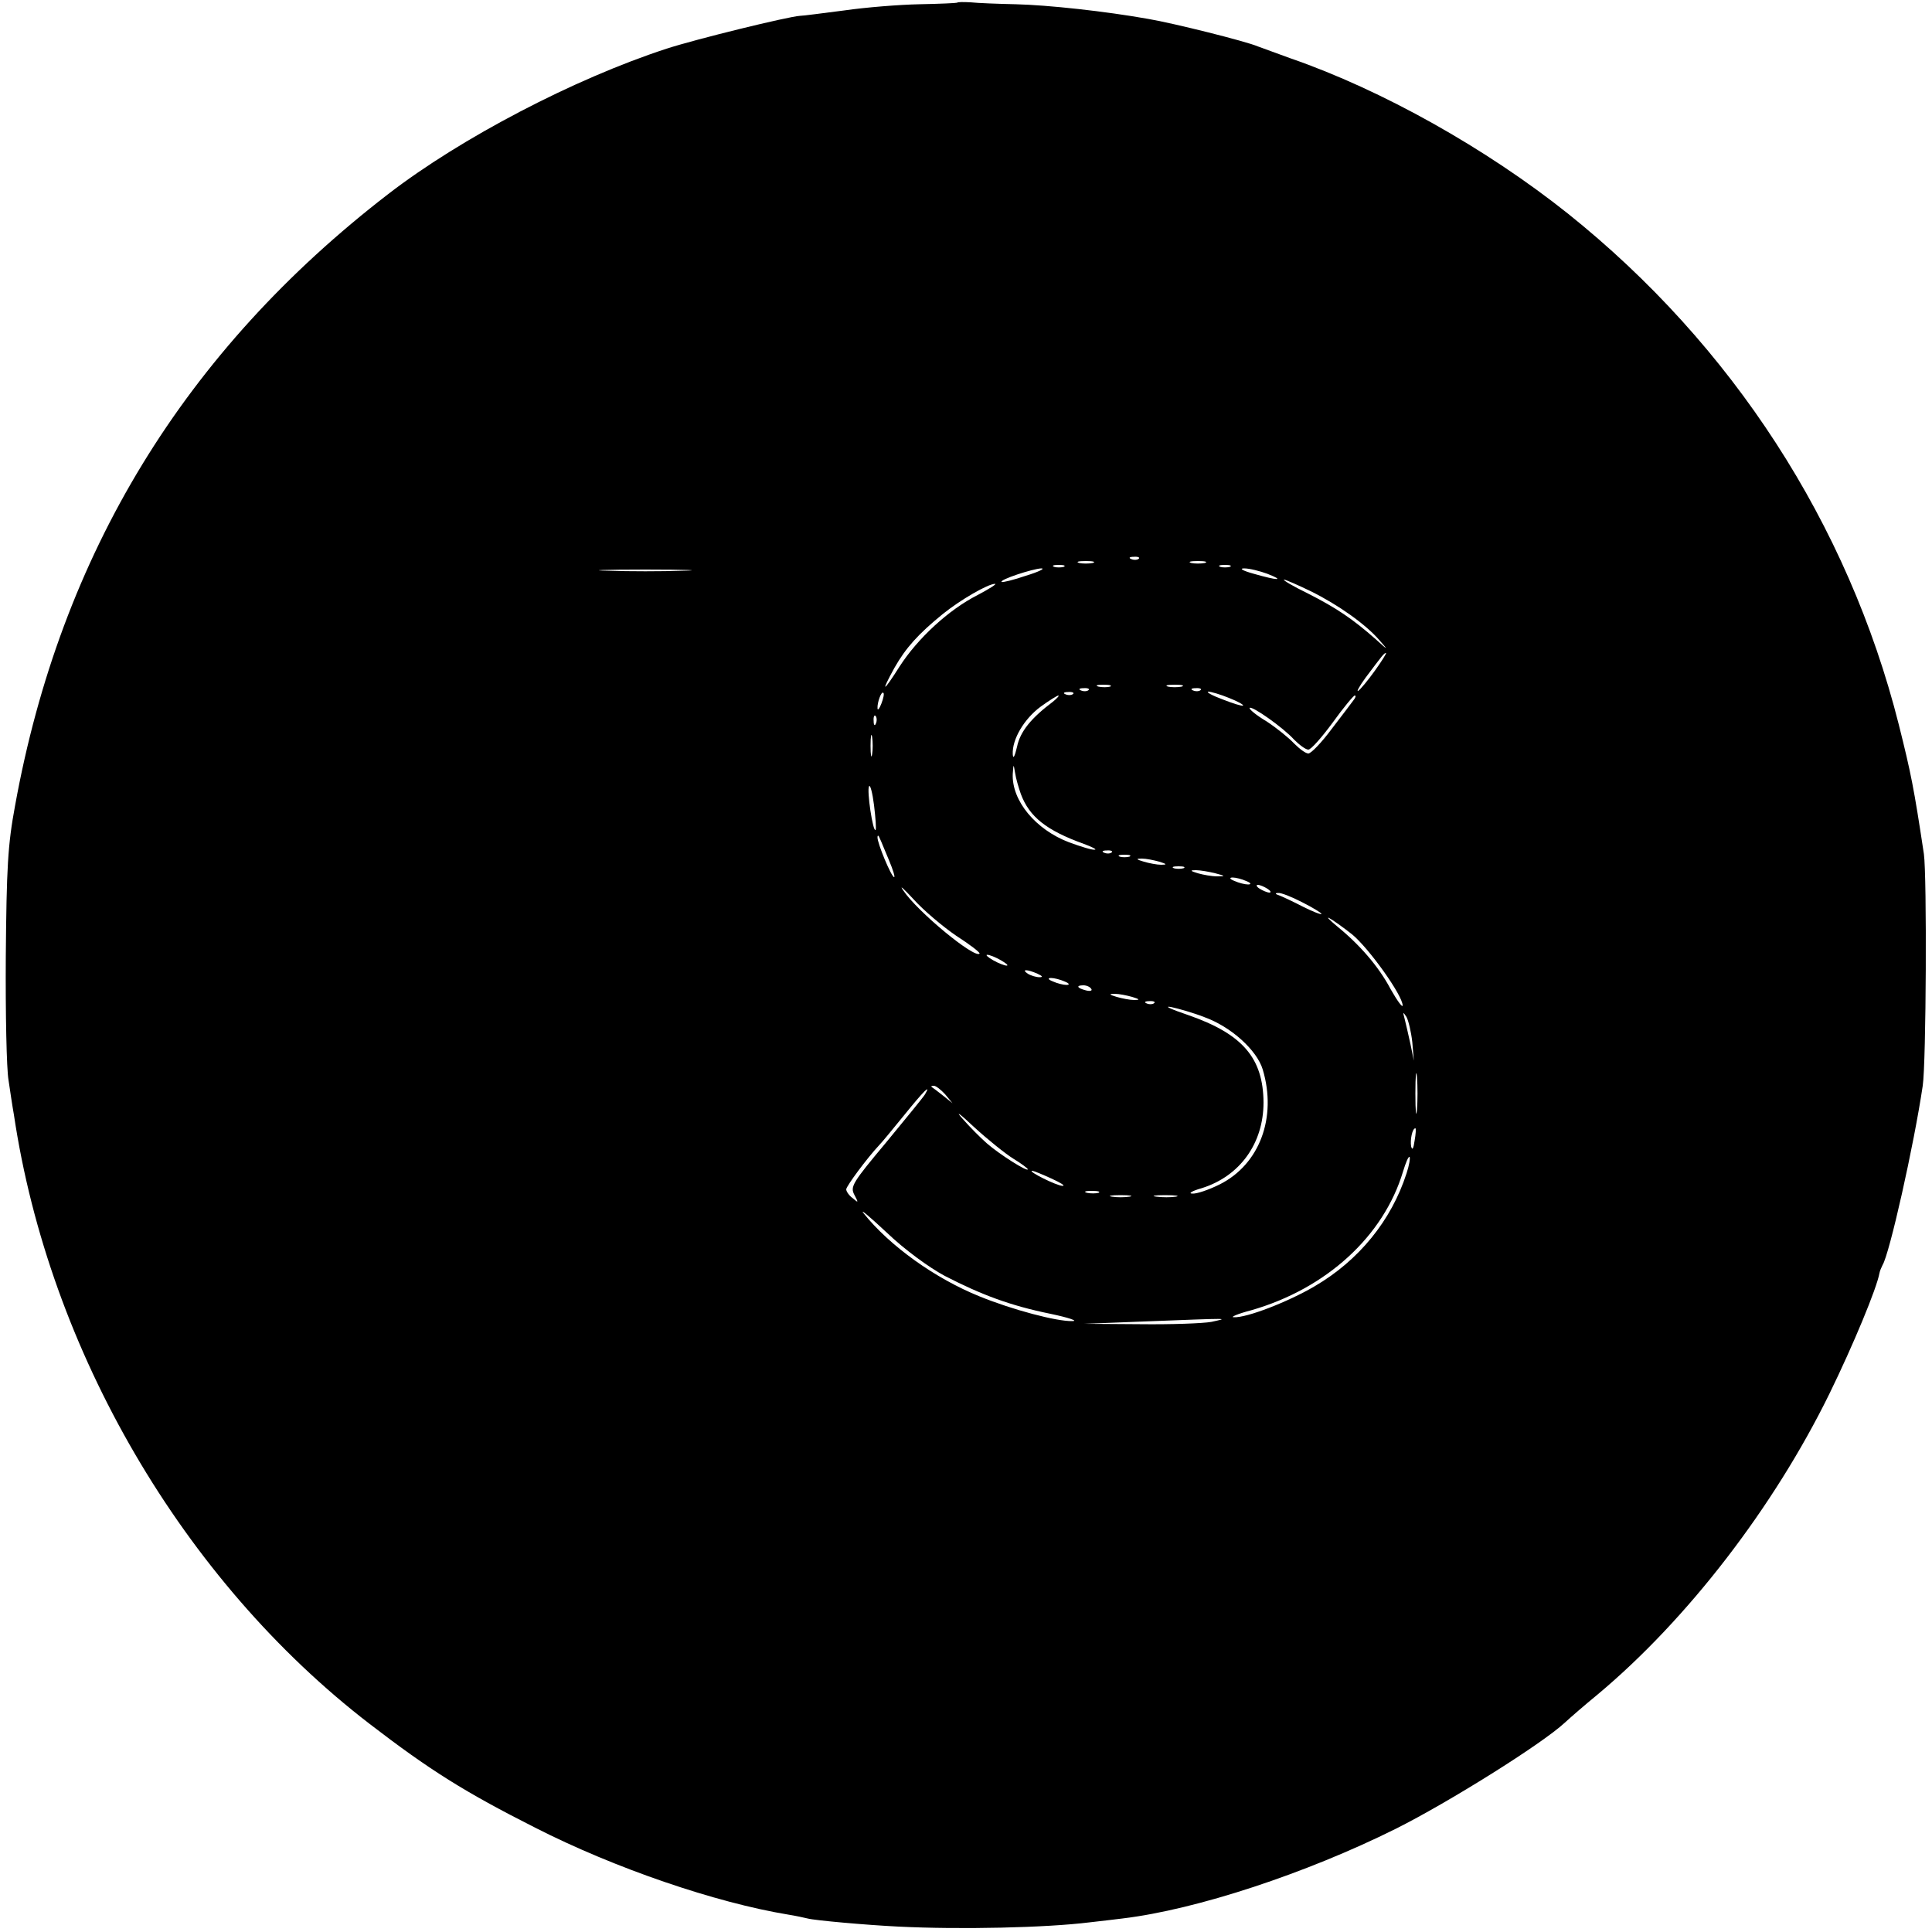
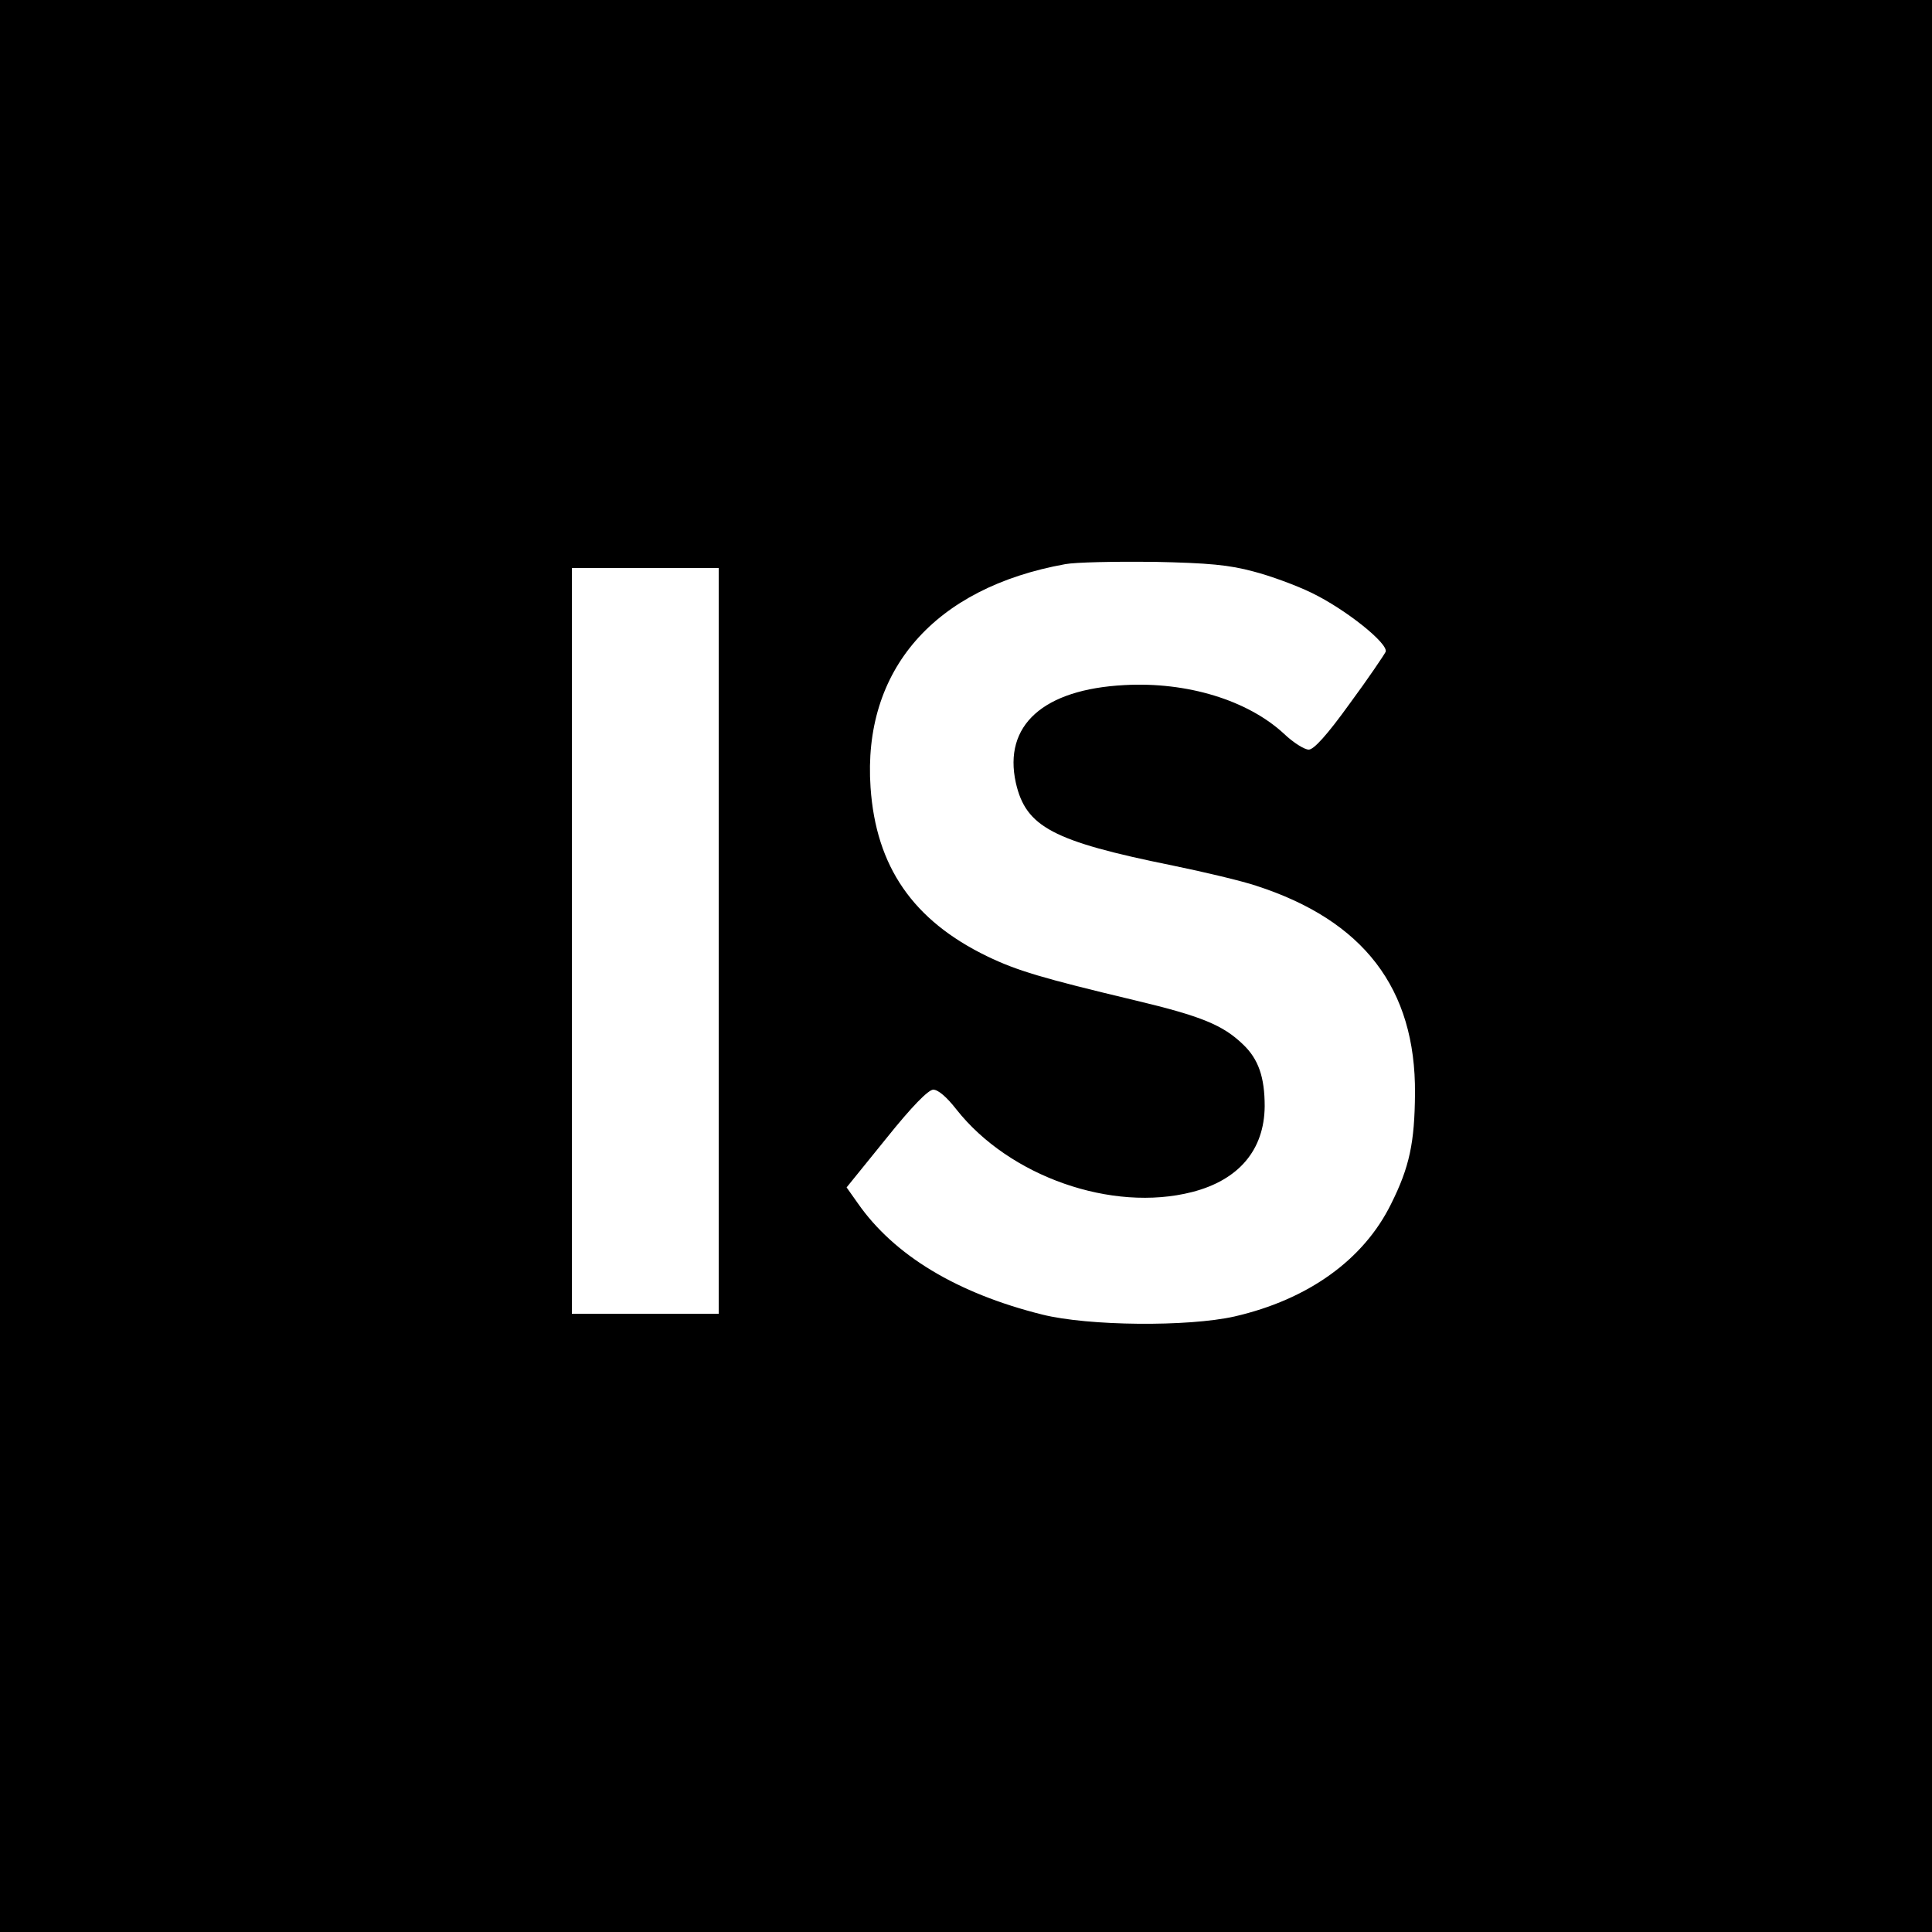
<svg xmlns="http://www.w3.org/2000/svg" version="1.0" width="500pt" height="500pt" viewBox="0 0 500 500" preserveAspectRatio="xMidYMid meet">
  <g transform="translate(0,500) scale(0.1,-0.1)" fill="#000000" stroke="none">
-     <path d="M2477 4993 c-2 -1 -46 -3 -98 -4 -51 -1 -139 -8 -194 -16 -55 -7 -107 -14 -115 -14 -31 -2 -268 -60 -345 -85 -239 -78 -532 -231 -720 -376 -527 -406 -848 -931 -966 -1583 -19 -102 -22 -161 -24 -390 -1 -148 2 -292 7 -320 4 -27 10 -68 14 -90 91 -611 438 -1205 920 -1576 156 -120 247 -177 429 -269 206 -105 467 -194 655 -225 19 -3 42 -8 50 -10 18 -5 153 -17 235 -21 161 -8 382 -3 495 11 25 3 63 7 85 10 192 23 476 117 707 232 136 68 379 220 438 275 14 13 52 46 85 73 232 194 456 485 600 779 62 127 122 272 129 311 1 6 5 15 8 21 18 29 81 309 104 464 9 60 11 543 3 600 -26 172 -33 207 -65 335 -131 519 -431 982 -856 1322 -212 169 -481 320 -718 402 -36 13 -74 27 -85 31 -30 13 -218 60 -283 71 -112 20 -260 36 -343 38 -46 1 -99 3 -117 5 -18 1 -34 1 -35 -1z m470 -1439 c-3 -3 -12 -4 -19 -1 -8 3 -5 6 6 6 11 1 17 -2 13 -5z m-119 -11 c-10 -2 -26 -2 -35 0 -10 3 -2 5 17 5 19 0 27 -2 18 -5z m290 0 c-10 -2 -26 -2 -35 0 -10 3 -2 5 17 5 19 0 27 -2 18 -5z m-365 -10 c-7 -2 -19 -2 -25 0 -7 3 -2 5 12 5 14 0 19 -2 13 -5z m430 0 c-7 -2 -19 -2 -25 0 -7 3 -2 5 12 5 14 0 19 -2 13 -5z m-1415 -10 c-54 -2 -142 -2 -195 0 -54 1 -10 3 97 3 107 0 151 -2 98 -3z m887 -13 c-32 -11 -61 -18 -63 -16 -5 6 80 34 103 35 11 0 -7 -9 -40 -19z m625 5 c46 -18 28 -18 -35 0 -29 8 -39 14 -25 14 14 0 41 -7 60 -14z m112 -45 c71 -35 143 -86 178 -127 24 -27 23 -27 -10 3 -59 52 -102 81 -175 118 -39 19 -66 35 -62 36 4 0 36 -14 69 -30z m-862 -10 c-75 -38 -155 -112 -202 -185 -43 -68 -50 -70 -13 -3 29 51 61 87 125 139 46 37 117 78 135 78 6 0 -15 -13 -45 -29z m1028 -196 c-18 -25 -37 -48 -43 -52 -5 -3 3 12 19 34 45 60 48 64 53 64 2 0 -11 -21 -29 -46z m-685 -41 c-7 -2 -21 -2 -30 0 -10 3 -4 5 12 5 17 0 24 -2 18 -5z m185 0 c-10 -2 -26 -2 -35 0 -10 3 -2 5 17 5 19 0 27 -2 18 -5z m-241 -9 c-3 -3 -12 -4 -19 -1 -8 3 -5 6 6 6 11 1 17 -2 13 -5z m290 0 c-3 -3 -12 -4 -19 -1 -8 3 -5 6 6 6 11 1 17 -2 13 -5z m-826 -35 c-5 -13 -10 -19 -10 -12 -1 15 10 45 15 40 3 -2 0 -15 -5 -28z m496 25 c-3 -3 -12 -4 -19 -1 -8 3 -5 6 6 6 11 1 17 -2 13 -5z m403 -10 c23 -9 39 -18 37 -20 -2 -2 -25 5 -53 16 -27 10 -43 19 -37 20 7 0 31 -7 53 -16z m-455 -10 c-56 -42 -85 -77 -93 -117 -6 -25 -10 -33 -11 -19 -2 39 30 92 72 123 22 16 43 29 46 29 3 0 -3 -7 -14 -16z m778 4 c-5 -7 -31 -41 -57 -75 -26 -35 -53 -63 -60 -63 -7 0 -23 12 -37 26 -13 14 -45 40 -71 57 -27 16 -46 32 -44 35 6 6 87 -51 115 -82 14 -14 30 -26 37 -26 7 0 35 32 63 70 28 39 54 70 57 70 4 0 2 -6 -3 -12z m-1236 -60 c-3 -8 -6 -5 -6 6 -1 11 2 17 5 13 3 -3 4 -12 1 -19z m-10 -80 c-2 -13 -4 -3 -4 22 0 25 2 35 4 23 2 -13 2 -33 0 -45z m385 -103 c22 -59 66 -94 163 -129 22 -8 35 -15 28 -15 -7 -1 -36 8 -66 19 -87 33 -149 108 -146 177 2 27 2 27 6 3 2 -14 9 -38 15 -55z m-376 -93 c-7 -6 -23 102 -17 113 3 6 9 -17 13 -49 4 -33 6 -61 4 -64z m35 -79 c10 -24 16 -43 13 -43 -7 0 -44 89 -43 103 0 7 3 5 6 -3 4 -8 14 -34 24 -57z m576 21 c-3 -3 -12 -4 -19 -1 -8 3 -5 6 6 6 11 1 17 -2 13 -5z m46 -11 c-7 -2 -19 -2 -25 0 -7 3 -2 5 12 5 14 0 19 -2 13 -5z m77 -13 c20 -6 21 -8 5 -8 -11 0 -31 4 -45 8 -20 6 -21 8 -5 8 11 0 31 -4 45 -8z m63 -17 c-7 -2 -19 -2 -25 0 -7 3 -2 5 12 5 14 0 19 -2 13 -5z m82 -13 c27 -7 27 -8 5 -8 -14 0 -36 4 -50 8 -20 6 -21 8 -5 8 11 0 34 -4 50 -8z m80 -20 c13 -5 14 -9 5 -9 -8 0 -24 4 -35 9 -13 5 -14 9 -5 9 8 0 24 -4 35 -9z m-750 -142 c36 -23 63 -44 60 -46 -13 -13 -160 108 -197 163 -12 17 0 6 26 -22 26 -29 76 -71 111 -95z m805 122 c8 -5 11 -10 5 -10 -5 0 -17 5 -25 10 -8 5 -10 10 -5 10 6 0 17 -5 25 -10z m90 -35 c28 -14 50 -28 50 -30 0 -3 -21 5 -47 18 -27 14 -55 27 -63 30 -10 3 -11 6 -2 6 7 1 35 -10 62 -24z m129 -83 c43 -35 131 -158 131 -184 0 -7 -14 12 -31 42 -31 59 -81 116 -139 163 -19 16 -28 25 -20 21 8 -4 35 -23 59 -42z m-909 -67 c14 -8 21 -14 15 -14 -5 0 -21 6 -35 14 -14 8 -20 14 -15 14 6 0 21 -6 35 -14z m95 -35 c13 -6 15 -9 5 -9 -8 0 -22 4 -30 9 -18 12 -2 12 25 0z m70 -20 c13 -5 14 -9 5 -9 -8 0 -24 4 -35 9 -13 5 -14 9 -5 9 8 0 24 -4 35 -9z m69 -19 c4 -5 -3 -7 -14 -4 -23 6 -26 13 -6 13 8 0 17 -4 20 -9z m106 -21 c20 -6 21 -8 5 -8 -11 0 -31 4 -45 8 -20 6 -21 8 -5 8 11 0 31 -4 45 -8z m57 -16 c-3 -3 -12 -4 -19 -1 -8 3 -5 6 6 6 11 1 17 -2 13 -5z m129 -36 c70 -25 137 -86 152 -136 37 -124 -8 -245 -111 -297 -28 -14 -60 -25 -71 -24 -12 0 -1 7 24 14 99 31 160 116 160 222 -1 115 -54 177 -195 226 -44 15 -64 24 -45 21 19 -4 58 -15 86 -26z m539 -65 l4 -48 -9 44 c-5 23 -12 53 -15 65 -5 18 -4 18 5 4 5 -9 12 -38 15 -65z m12 -175 c-2 -24 -4 -5 -4 42 0 47 2 66 4 43 2 -24 2 -62 0 -85z m-1221 40 l19 -23 -25 20 c-14 11 -27 21 -29 22 -2 2 0 3 6 3 5 0 18 -10 29 -22z m-52 0 c-4 -7 -50 -63 -101 -125 -87 -104 -93 -114 -82 -135 11 -21 11 -22 -4 -9 -10 7 -17 18 -17 23 0 8 54 81 85 114 6 6 35 41 65 78 50 62 71 83 54 54z m229 -167 c20 -12 37 -25 37 -27 0 -8 -74 39 -106 67 -16 14 -45 43 -64 65 -19 21 -6 12 30 -22 36 -33 82 -70 103 -83z m1038 47 c-3 -21 -6 -26 -9 -15 -3 17 3 47 11 47 2 0 1 -15 -2 -32z m-21 -85 c-39 -121 -123 -225 -238 -292 -68 -40 -176 -82 -209 -80 -10 0 10 9 45 18 195 56 343 192 393 359 7 23 14 40 17 38 2 -3 -1 -22 -8 -43z m-919 -13 c24 -11 37 -19 29 -19 -15 0 -91 38 -79 39 4 0 26 -9 50 -20z m122 -37 c-7 -2 -21 -2 -30 0 -10 3 -4 5 12 5 17 0 24 -2 18 -5z m80 -10 c-13 -2 -33 -2 -45 0 -13 2 -3 4 22 4 25 0 35 -2 23 -4z m120 0 c-13 -2 -35 -2 -50 0 -16 2 -5 4 22 4 28 0 40 -2 28 -4z m-598 -205 c95 -49 170 -77 273 -98 48 -10 74 -19 57 -19 -40 -1 -154 29 -240 64 -114 46 -232 130 -300 215 -11 14 16 -9 60 -50 46 -44 109 -90 150 -112z m690 -119 c-22 -4 -105 -7 -185 -6 l-145 1 155 6 c234 9 220 9 175 -1z" />
+     <path d="M0 2500 l0 -2500 2500 0 2500 0 0 2500 0 2500 -2500 0 -2500 0 0 -2500z m3244 1021 c43 -11 111 -36 150 -55 89 -43 200 -132 192 -153 -4 -8 -45 -69 -93 -134 -59 -82 -93 -119 -106 -119 -11 0 -40 18 -64 41 -94 87 -251 135 -413 126 -210 -11 -314 -104 -281 -253 26 -114 95 -151 406 -214 83 -17 179 -40 215 -52 279 -90 414 -266 412 -538 -1 -127 -14 -190 -62 -286 -71 -144 -214 -247 -405 -291 -120 -27 -378 -25 -498 5 -220 55 -383 153 -477 288 l-29 41 102 126 c68 85 109 126 122 127 13 0 35 -19 60 -51 137 -174 403 -267 610 -214 121 31 187 109 188 222 0 75 -16 122 -56 160 -52 50 -107 73 -279 114 -243 58 -306 77 -383 114 -192 93 -288 232 -302 437 -21 304 165 517 504 578 26 5 129 7 228 6 144 -3 196 -8 259 -25z m-1384 -956 l0 -965 -190 0 -190 0 0 965 0 965 190 0 190 0 0 -965z" />
  </g>
</svg>
